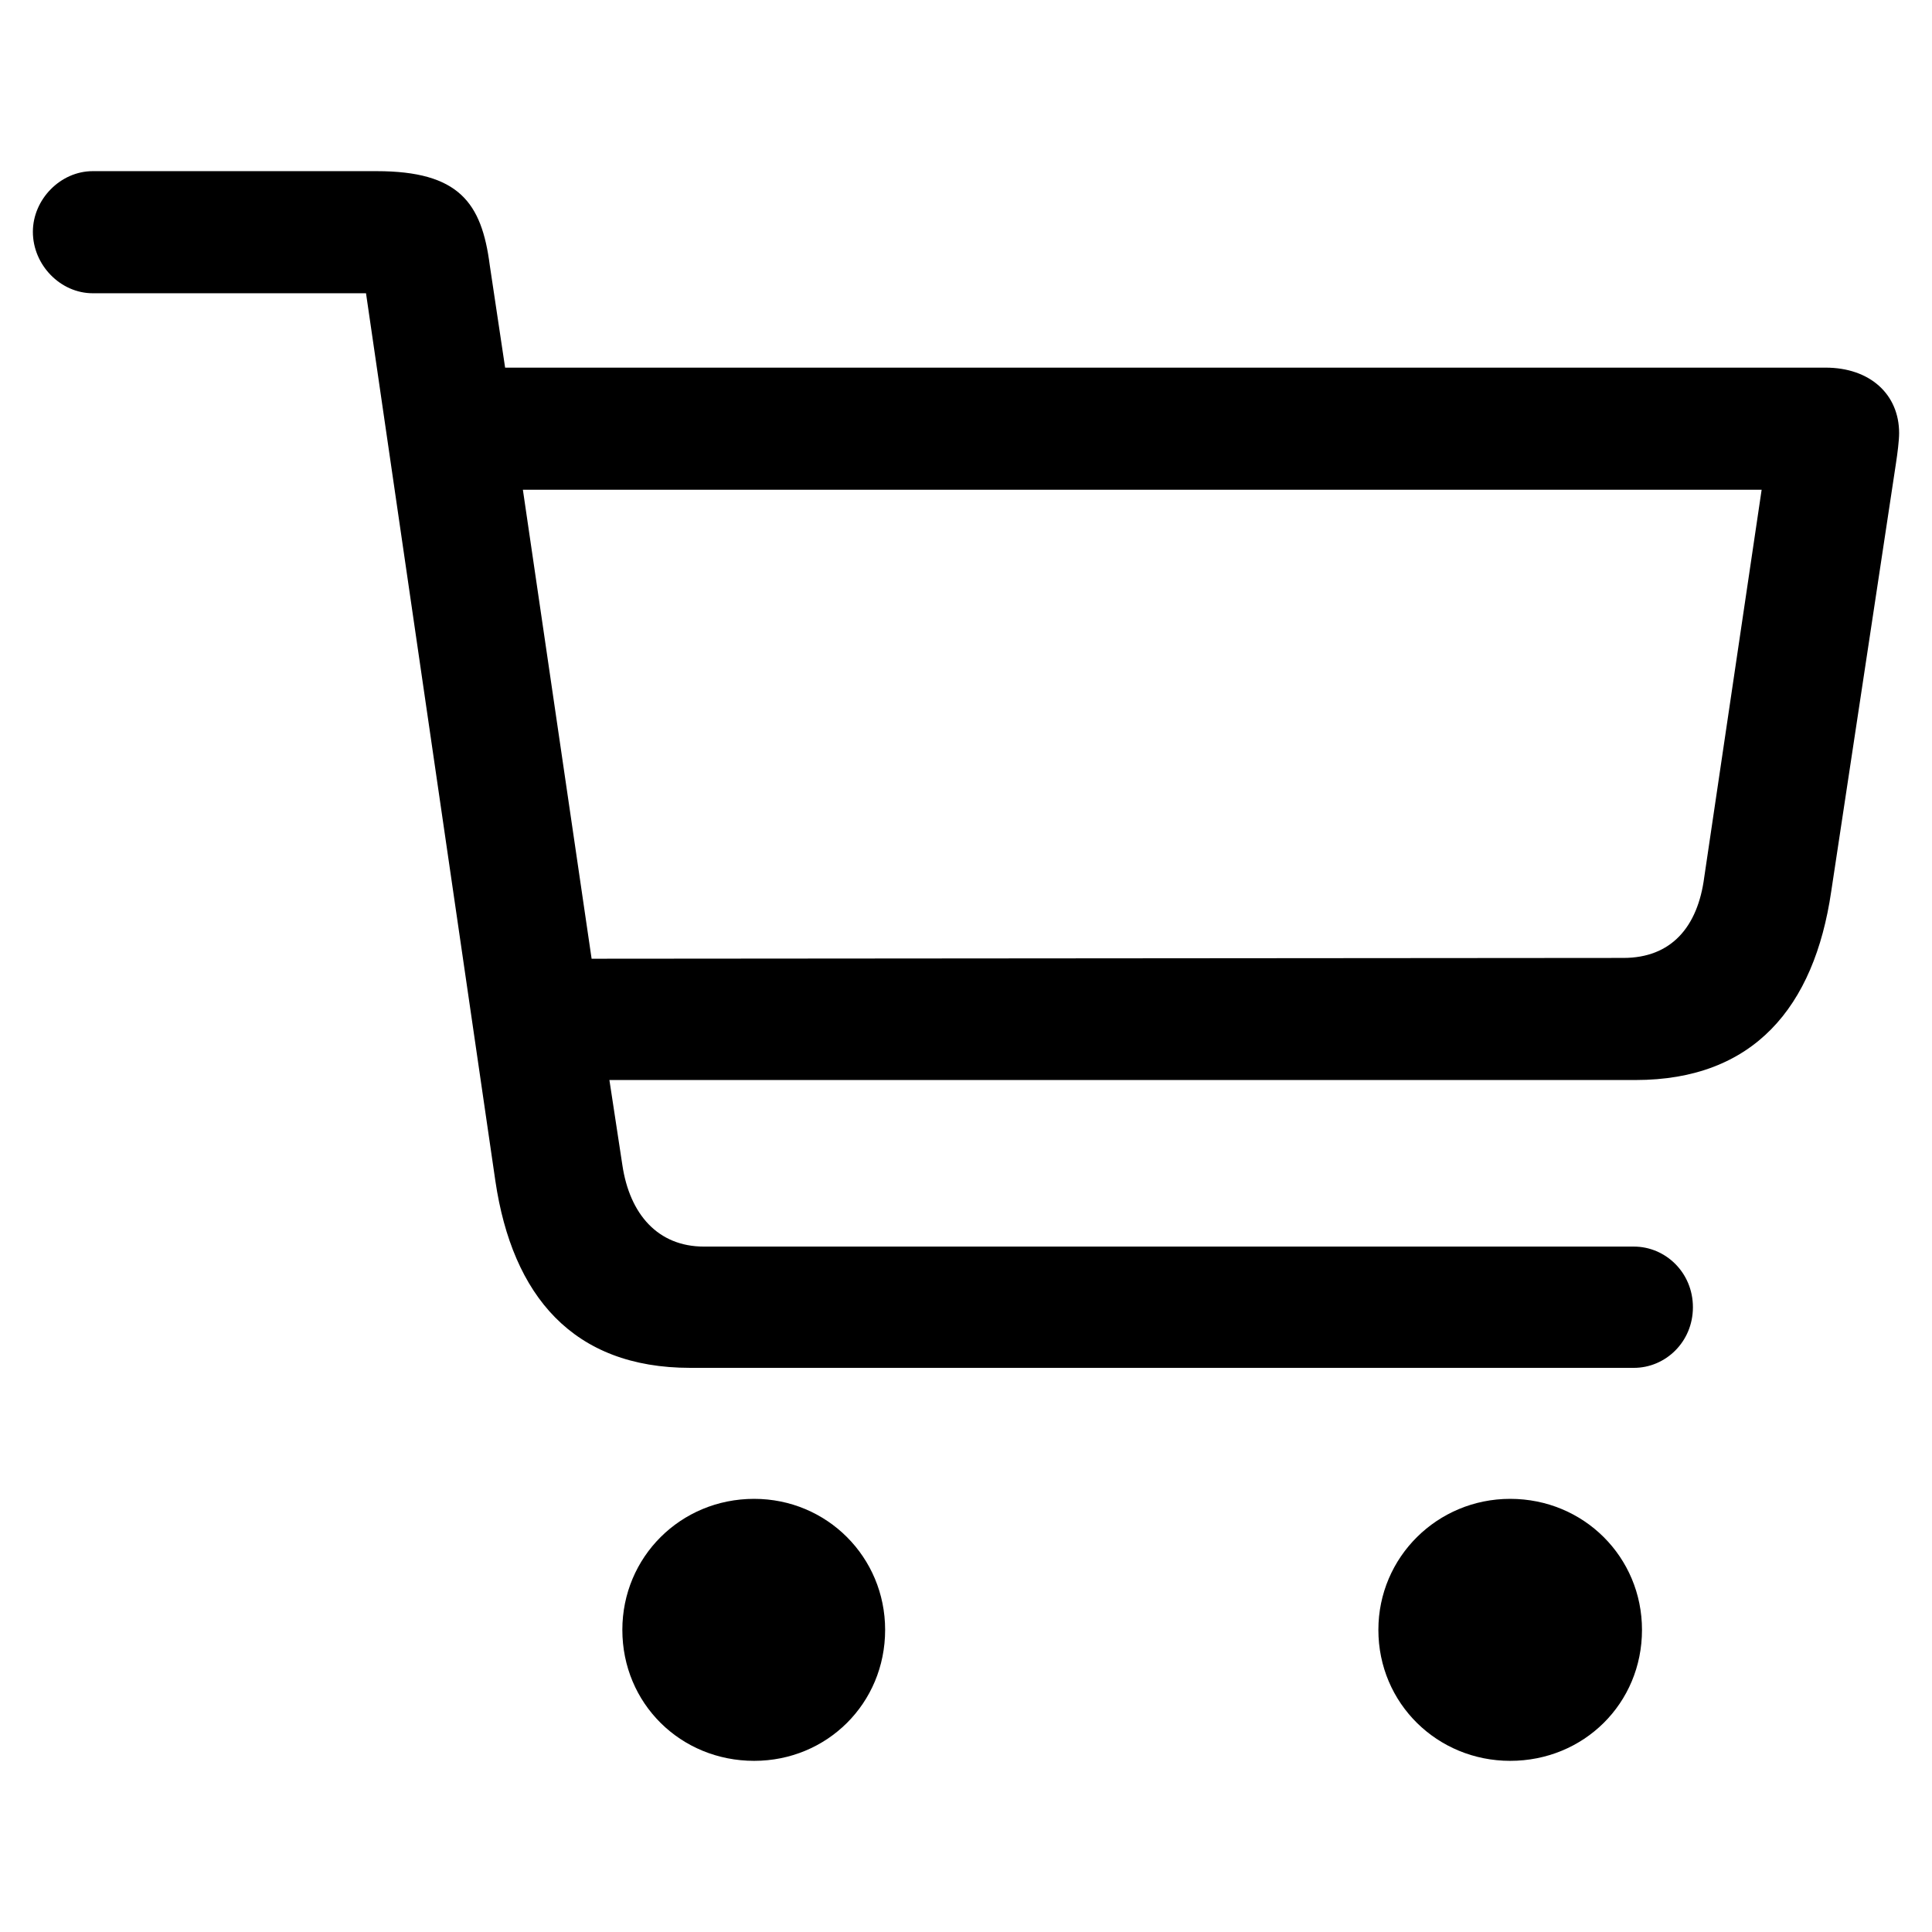
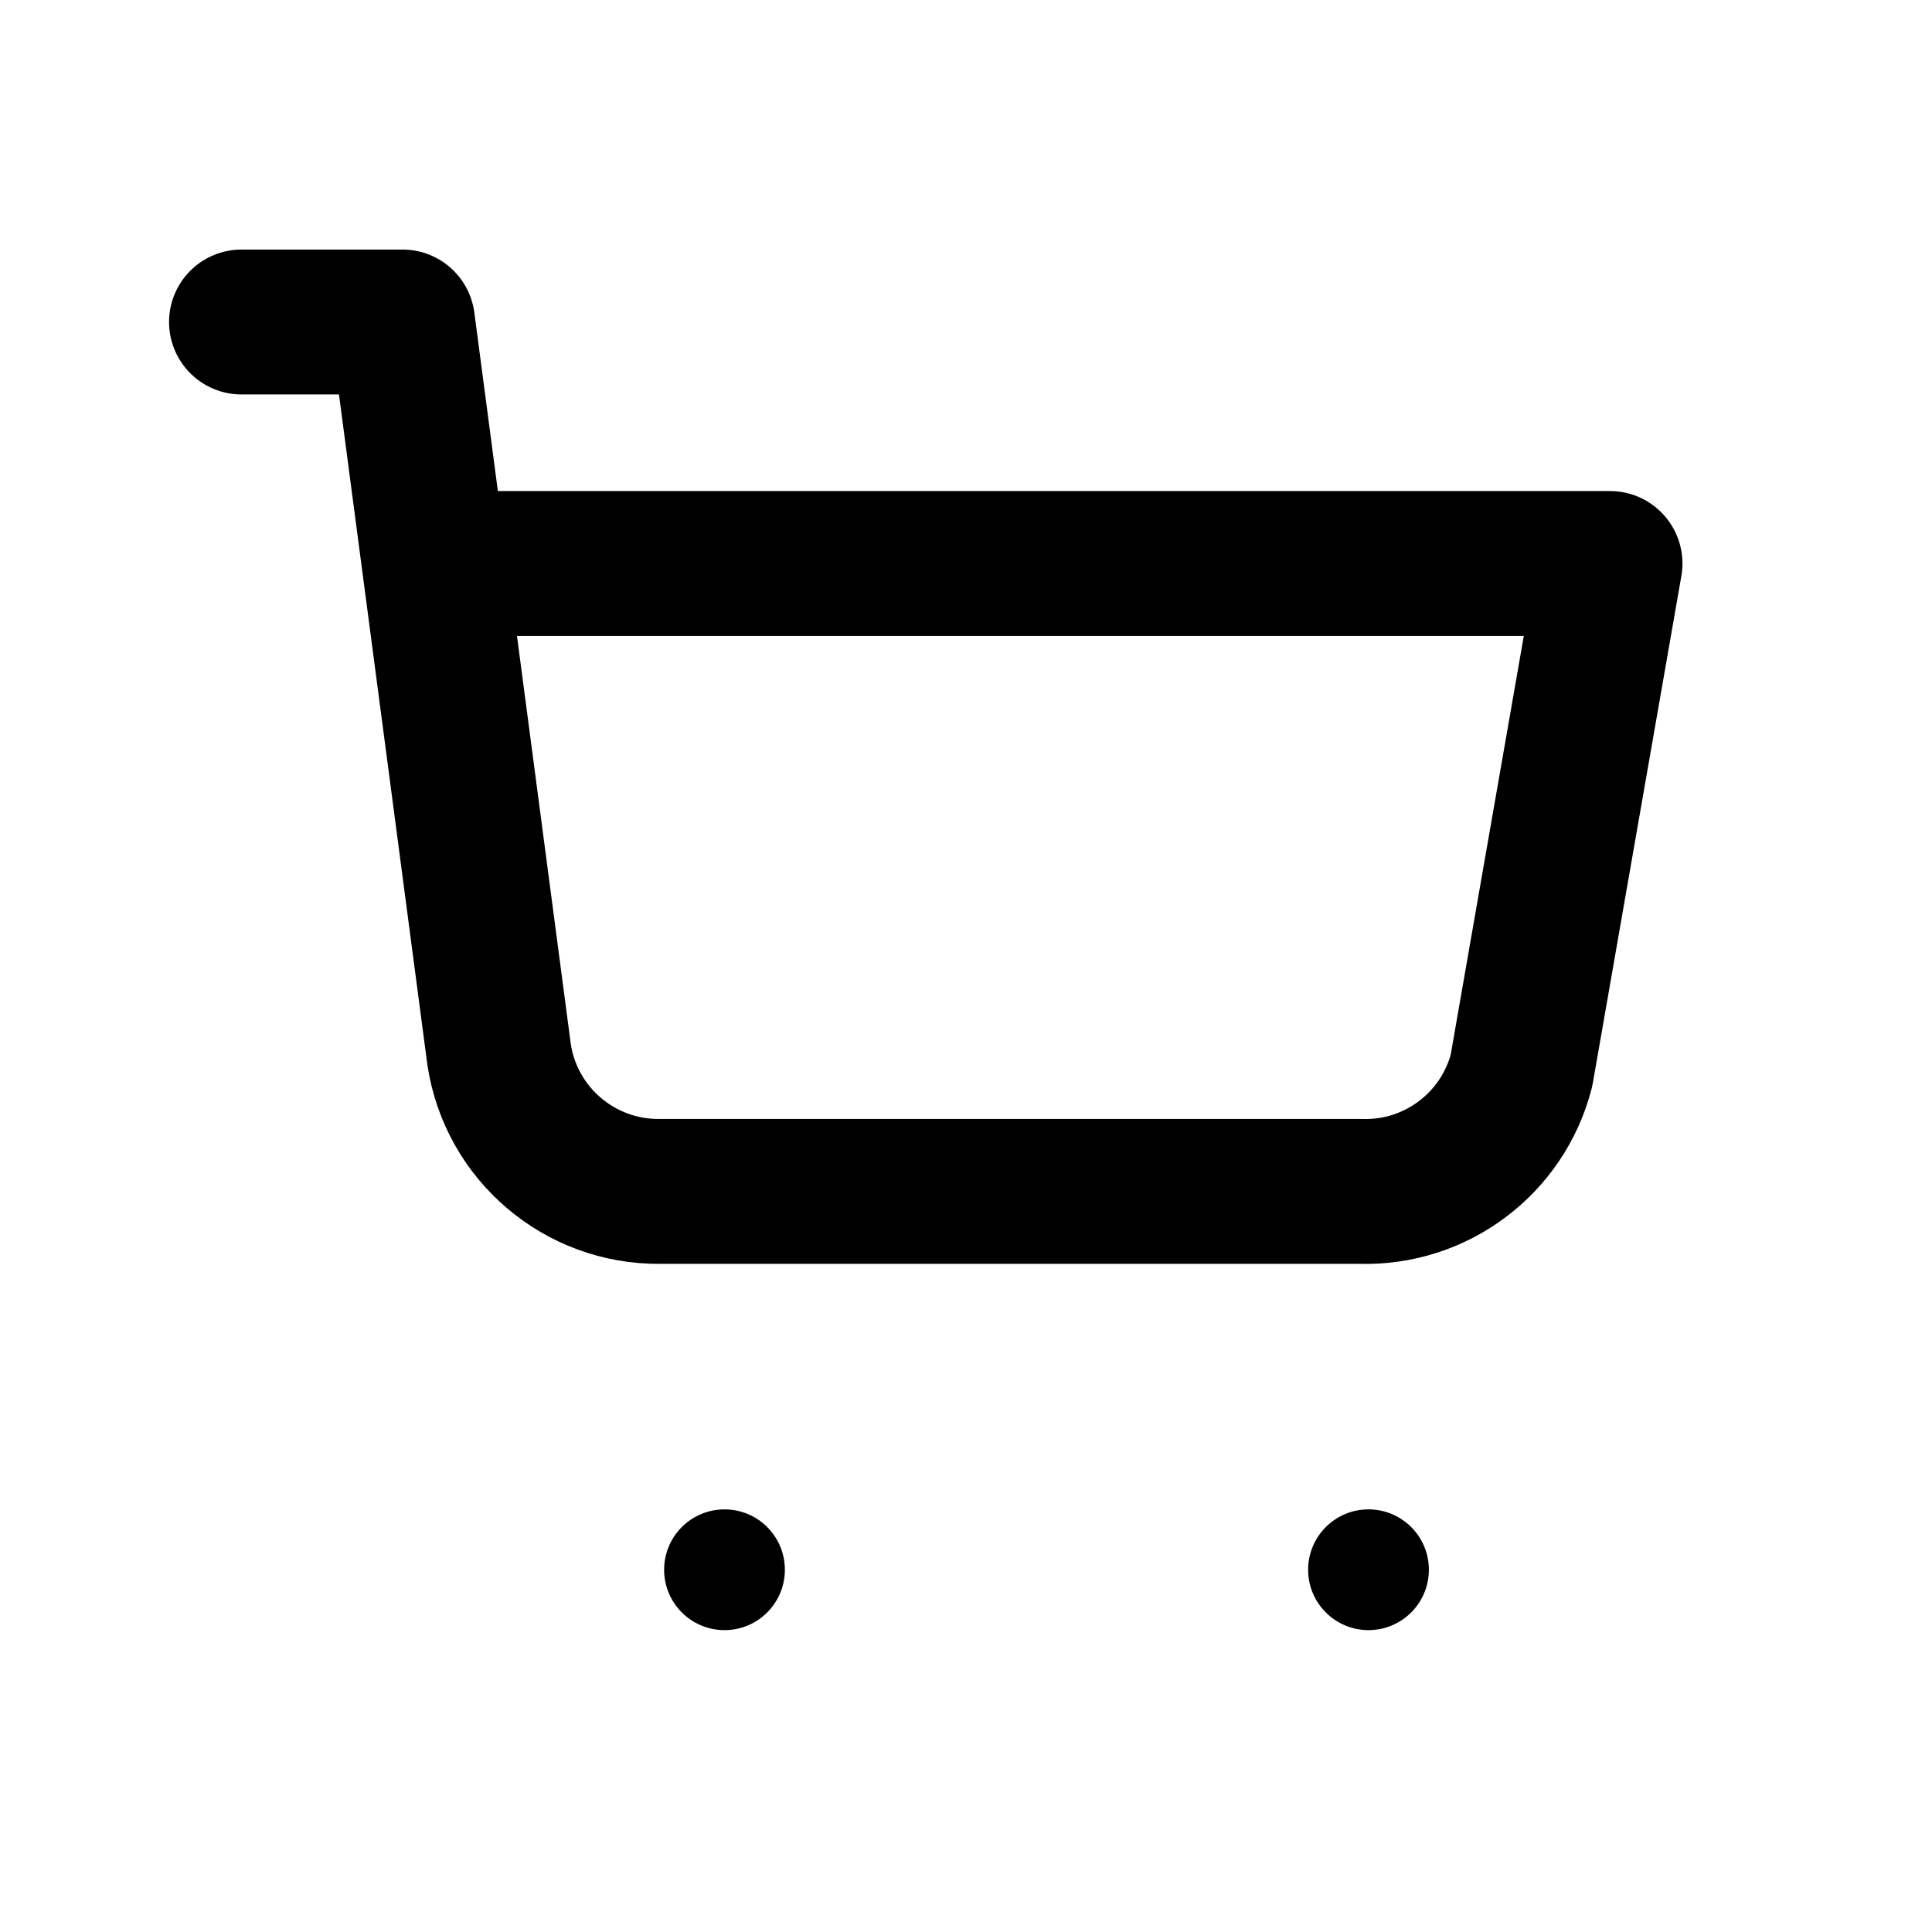
- <svg xmlns="http://www.w3.org/2000/svg" fill="#000000" width="800px" height="800px" viewBox="0 0 56 56">
-   <path d="M 20.008 39.648 L 47.36 39.648 C 48.273 39.648 49.07 38.898 49.07 37.891 C 49.07 36.883 48.273 36.133 47.36 36.133 L 20.406 36.133 C 19.07 36.133 18.25 35.195 18.039 33.766 L 17.664 31.305 L 47.406 31.305 C 50.828 31.305 52.586 29.195 53.078 25.844 L 54.953 13.445 C 55 13.141 55.047 12.766 55.047 12.555 C 55.047 11.43 54.203 10.656 52.914 10.656 L 14.641 10.656 L 14.195 7.68 C 13.961 5.875 13.305 4.961 10.914 4.961 L 2.688 4.961 C 1.75 4.961 .953 5.781 .953 6.719 C .953 7.68 1.75 8.5 2.688 8.5 L 10.609 8.5 L 14.359 34.234 C 14.852 37.562 16.609 39.648 20.008 39.648 Z M 51.062 14.195 L 49.399 25.422 C 49.211 26.875 48.438 27.766 47.055 27.766 L 17.148 27.789 L 15.156 14.195 Z M 21.859 51.039 C 23.969 51.039 25.656 49.375 25.656 47.242 C 25.656 45.133 23.969 43.445 21.859 43.445 C 19.727 43.445 18.039 45.133 18.039 47.242 C 18.039 49.375 19.727 51.039 21.859 51.039 Z M 43.773 51.039 C 45.906 51.039 47.594 49.375 47.594 47.242 C 47.594 45.133 45.906 43.445 43.773 43.445 C 41.664 43.445 39.953 45.133 39.953 47.242 C 39.953 49.375 41.664 51.039 43.773 51.039 Z" />
+ <svg xmlns="http://www.w3.org/2000/svg" viewBox="0 0 24 24" fill="none">
+   <path d="M3 4h2l1.2 9.1a2 2 0 0 0 2 1.7h8.7a2 2 0 0 0 2-1.5L20 7H6.1" stroke="currentColor" stroke-width="1.8" stroke-linecap="round" stroke-linejoin="round" />
+   <path d="M9 20.25a.75.75 0 1 0 0-1.5.75.75 0 0 0 0 1.5ZM17 20.25a.75.75 0 1 0 0-1.5.75.75 0 0 0 0 1.5Z" fill="currentColor" />
</svg>
